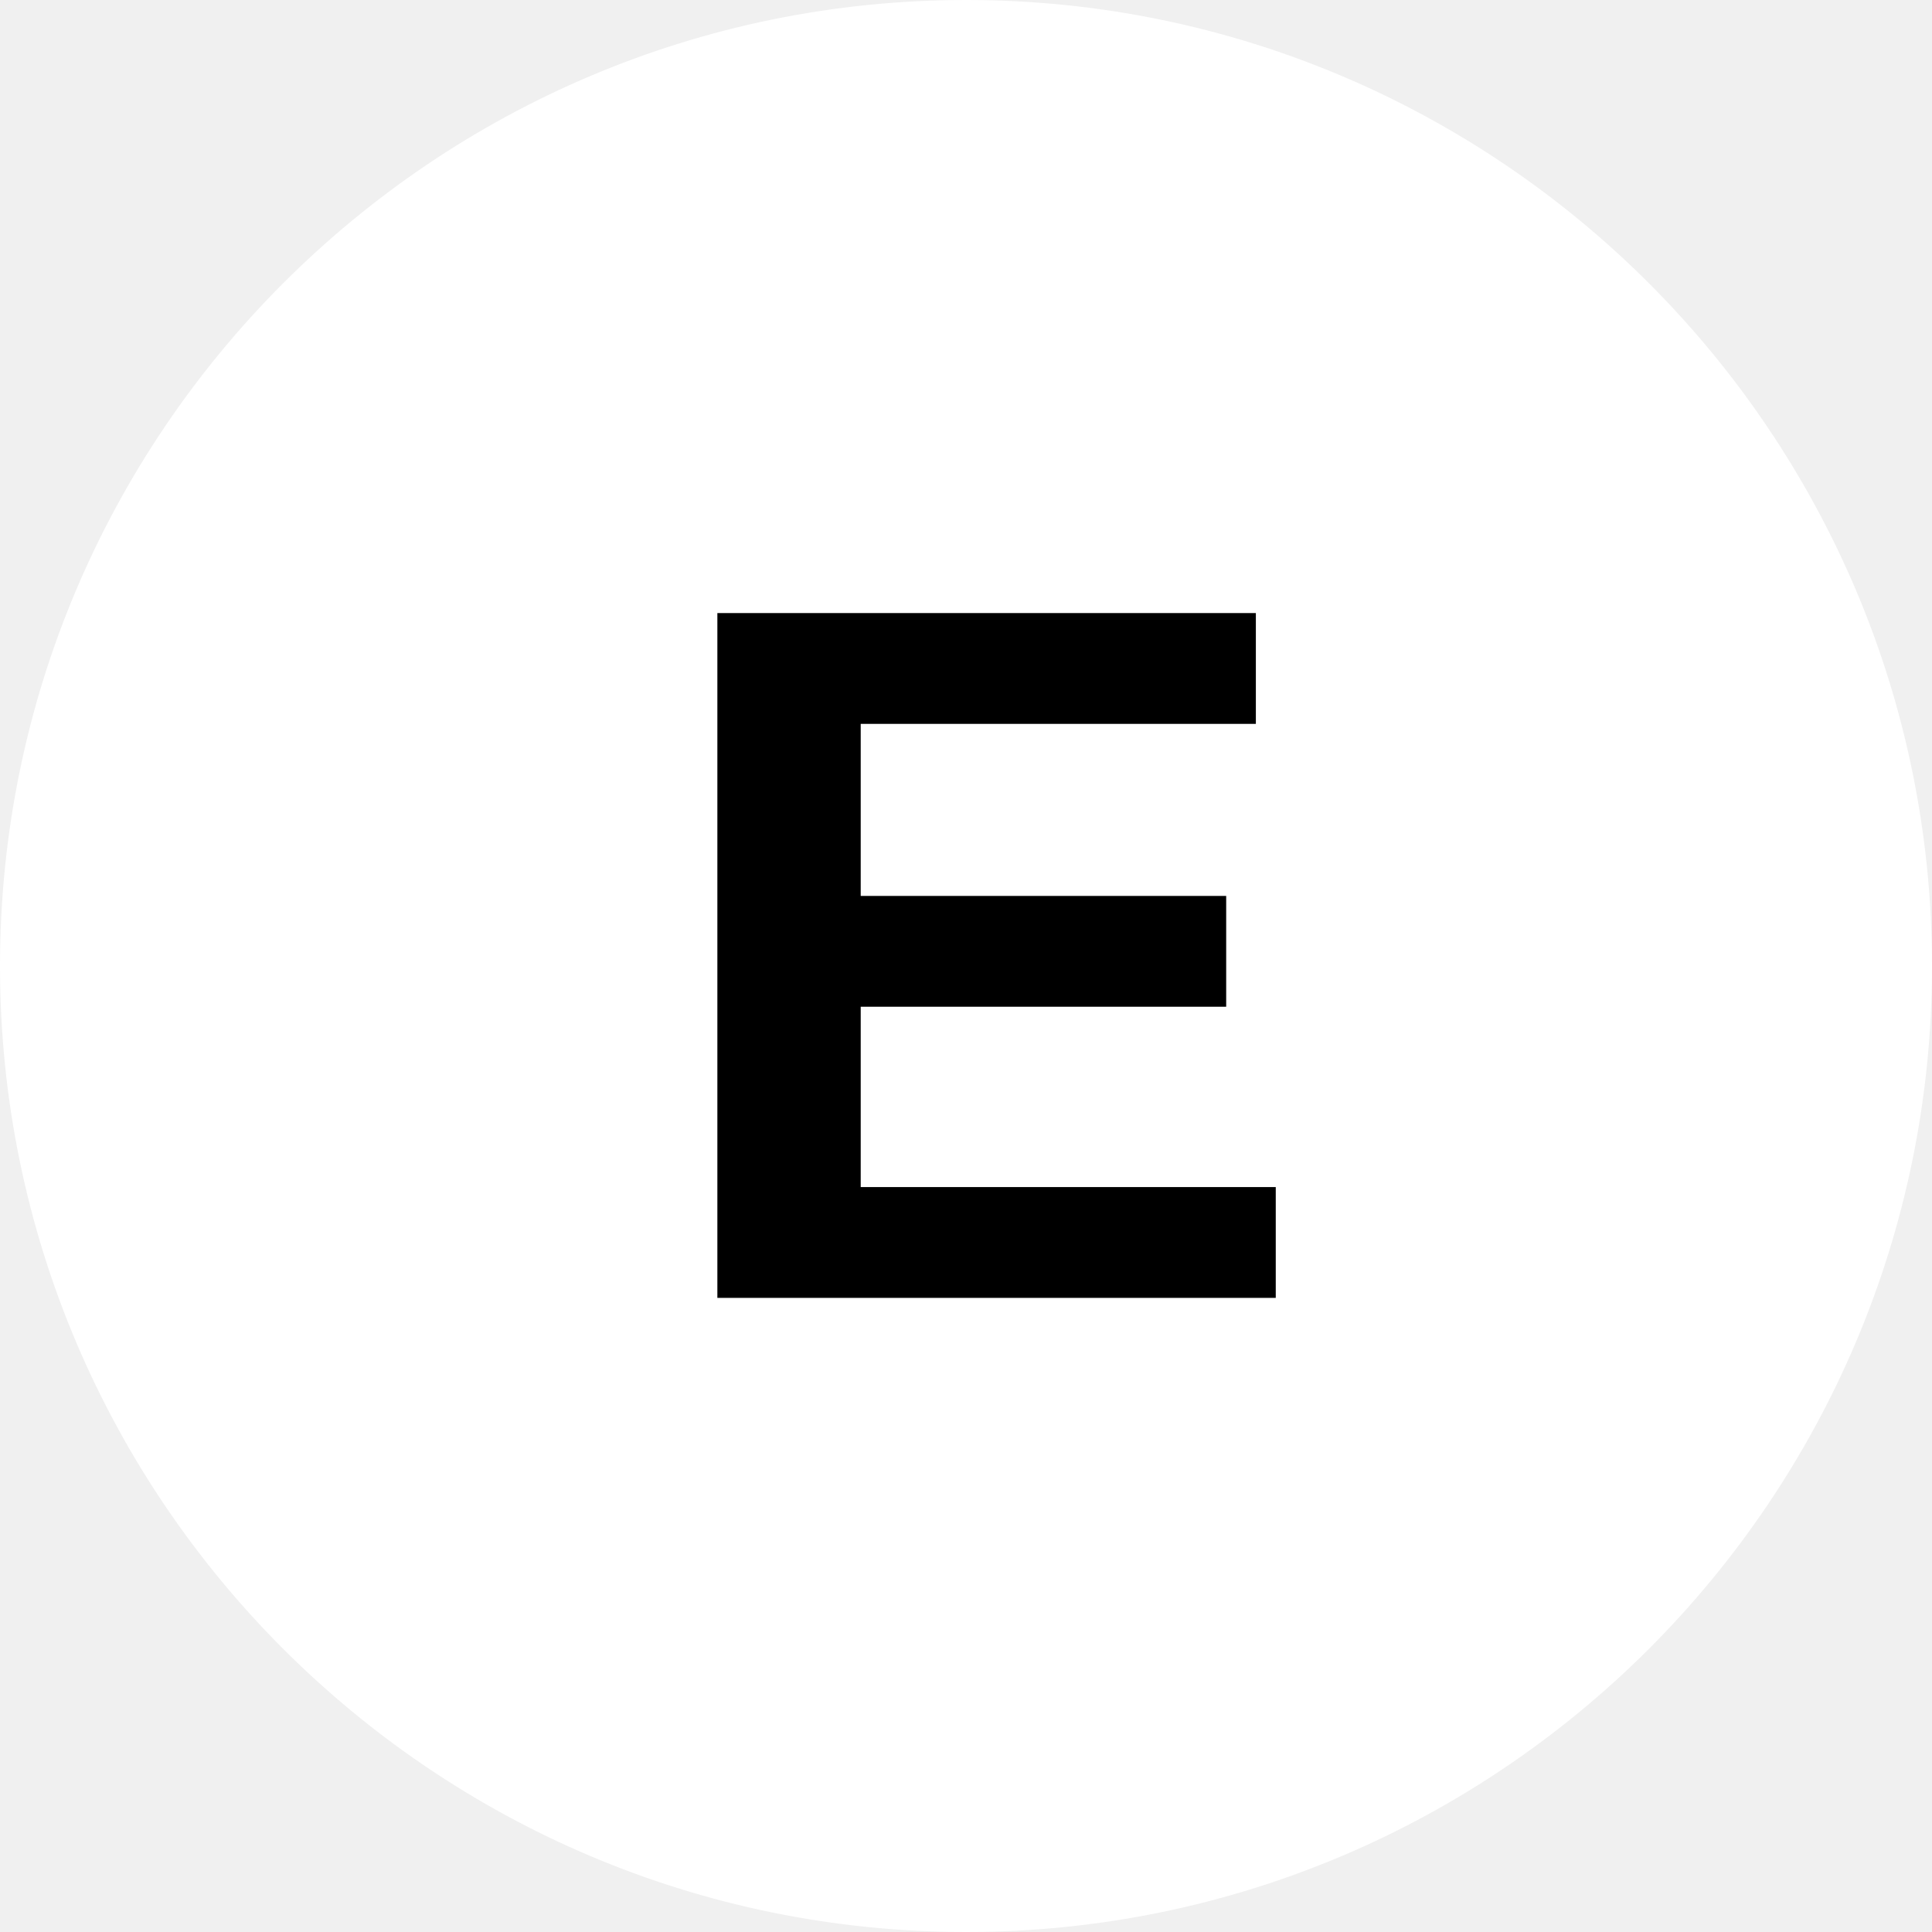
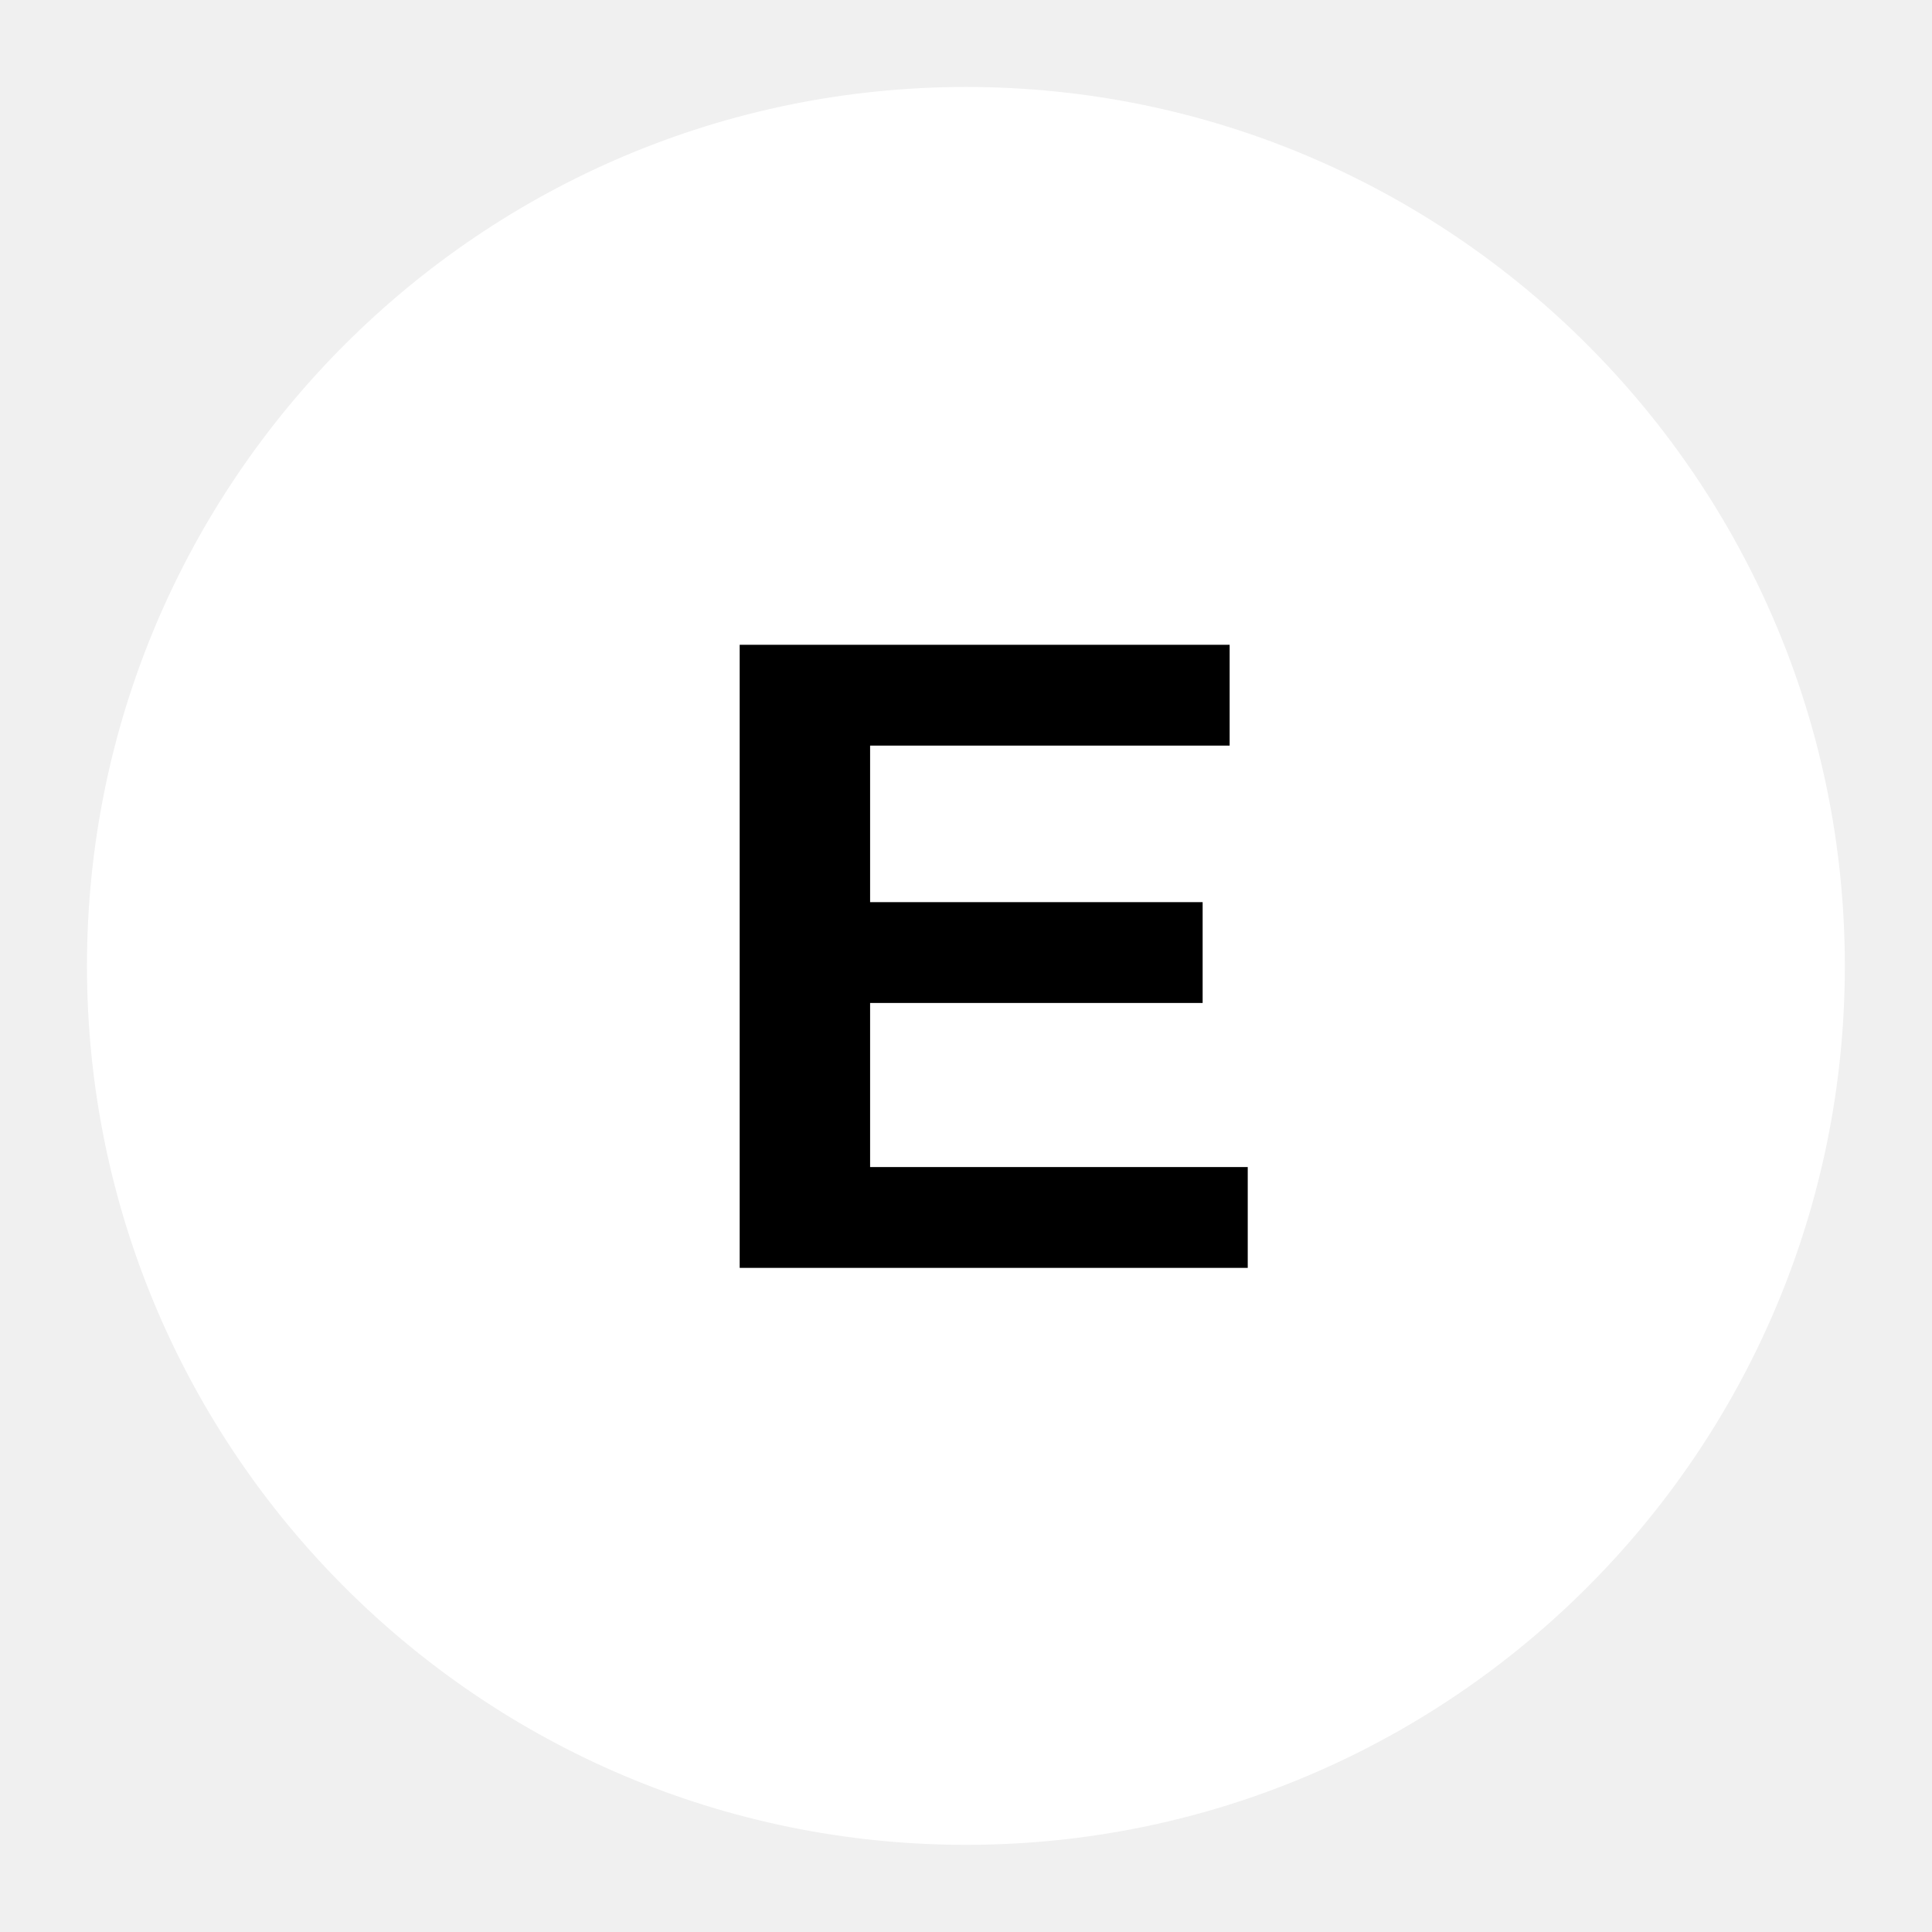
- <svg xmlns="http://www.w3.org/2000/svg" viewBox="0 0 465.85 465.85" version="1.1" id="svg840" width="465.85" height="465.85">
-   <defs id="defs844" />
-   <g class="" id="g826" transform="translate(-23.05,-23.05)">
-     <path d="M 256,23.05 C 127.5,23.05 23.05,127.5 23.05,256 23.05,384.5 127.5,488.9 256,488.9 384.5,488.9 488.9,384.5 488.9,256 488.9,127.5 384.5,23.05 256,23.05 Z" fill="#ffffff" fill-opacity="1" id="path824" />
+ <svg xmlns="http://www.w3.org/2000/svg" width="512" height="512" viewBox="0 0 512 512" style="height: 512px; width: 512px;">
+   <g class="" transform="translate(0,0)" style="">
+     <path d="M256 23.05C127.5 23.05 23.05 127.5 23.05 256S127.5 488.9 256 488.9 488.9 384.5 488.9 256 384.5 23.05 256 23.05z" fill="#fff" fill-opacity="1" />
  </g>
-   <g font-family="Arial, Helvetica, sans-serif" font-size="240px" font-style="normal" font-weight="bold" text-anchor="middle" text-decoration=" rgba(0, 0, 0, 1)" class="" transform="translate(236.95,312.95)" id="g838">
-     <g id="g836">
-       <text stroke="rgba(255, 255, 255, 1)" stroke-width="60" id="text830">
-         <tspan x="0" y="0" id="tspan828">E</tspan>
+   <g font-family="Arial, Helvetica, sans-serif" font-size="240" font-style="normal" font-weight="bold" text-anchor="middle" text-decoration=" rgba(0, 0, 0, 1)" class="" transform="translate(260,336)" style="">
+     <g>
+       <text stroke="rgba(255, 255, 255, 1)" stroke-width="60">
+         <tspan x="0" y="0">E</tspan>
      </text>
-       <text fill="rgba(0, 0, 0, 1)" id="text834">
-         <tspan x="0" y="0" id="tspan832">E</tspan>
+       <text fill="rgba(0, 0, 0, 1)">
+         <tspan x="0" y="0">E</tspan>
      </text>
    </g>
  </g>
</svg>
